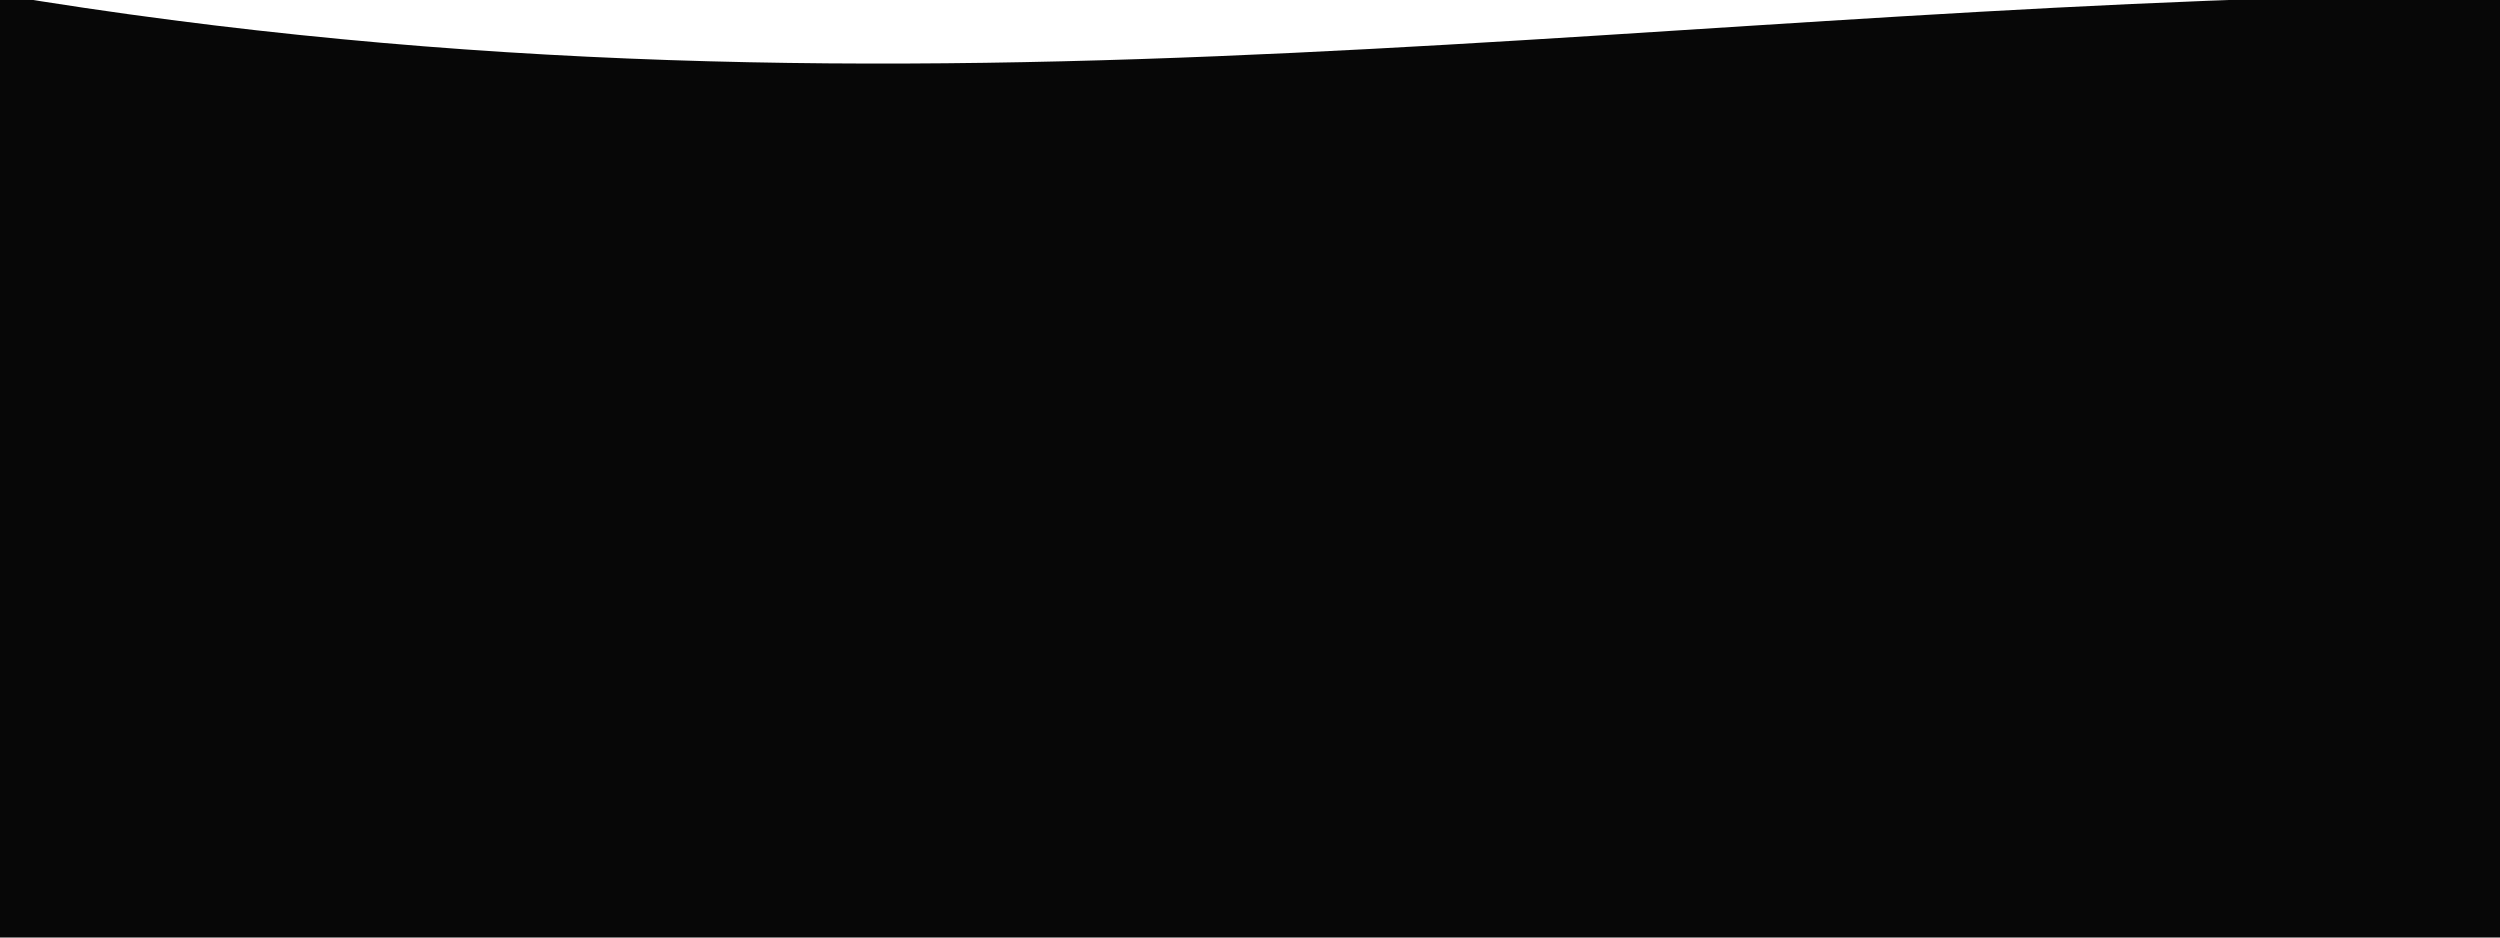
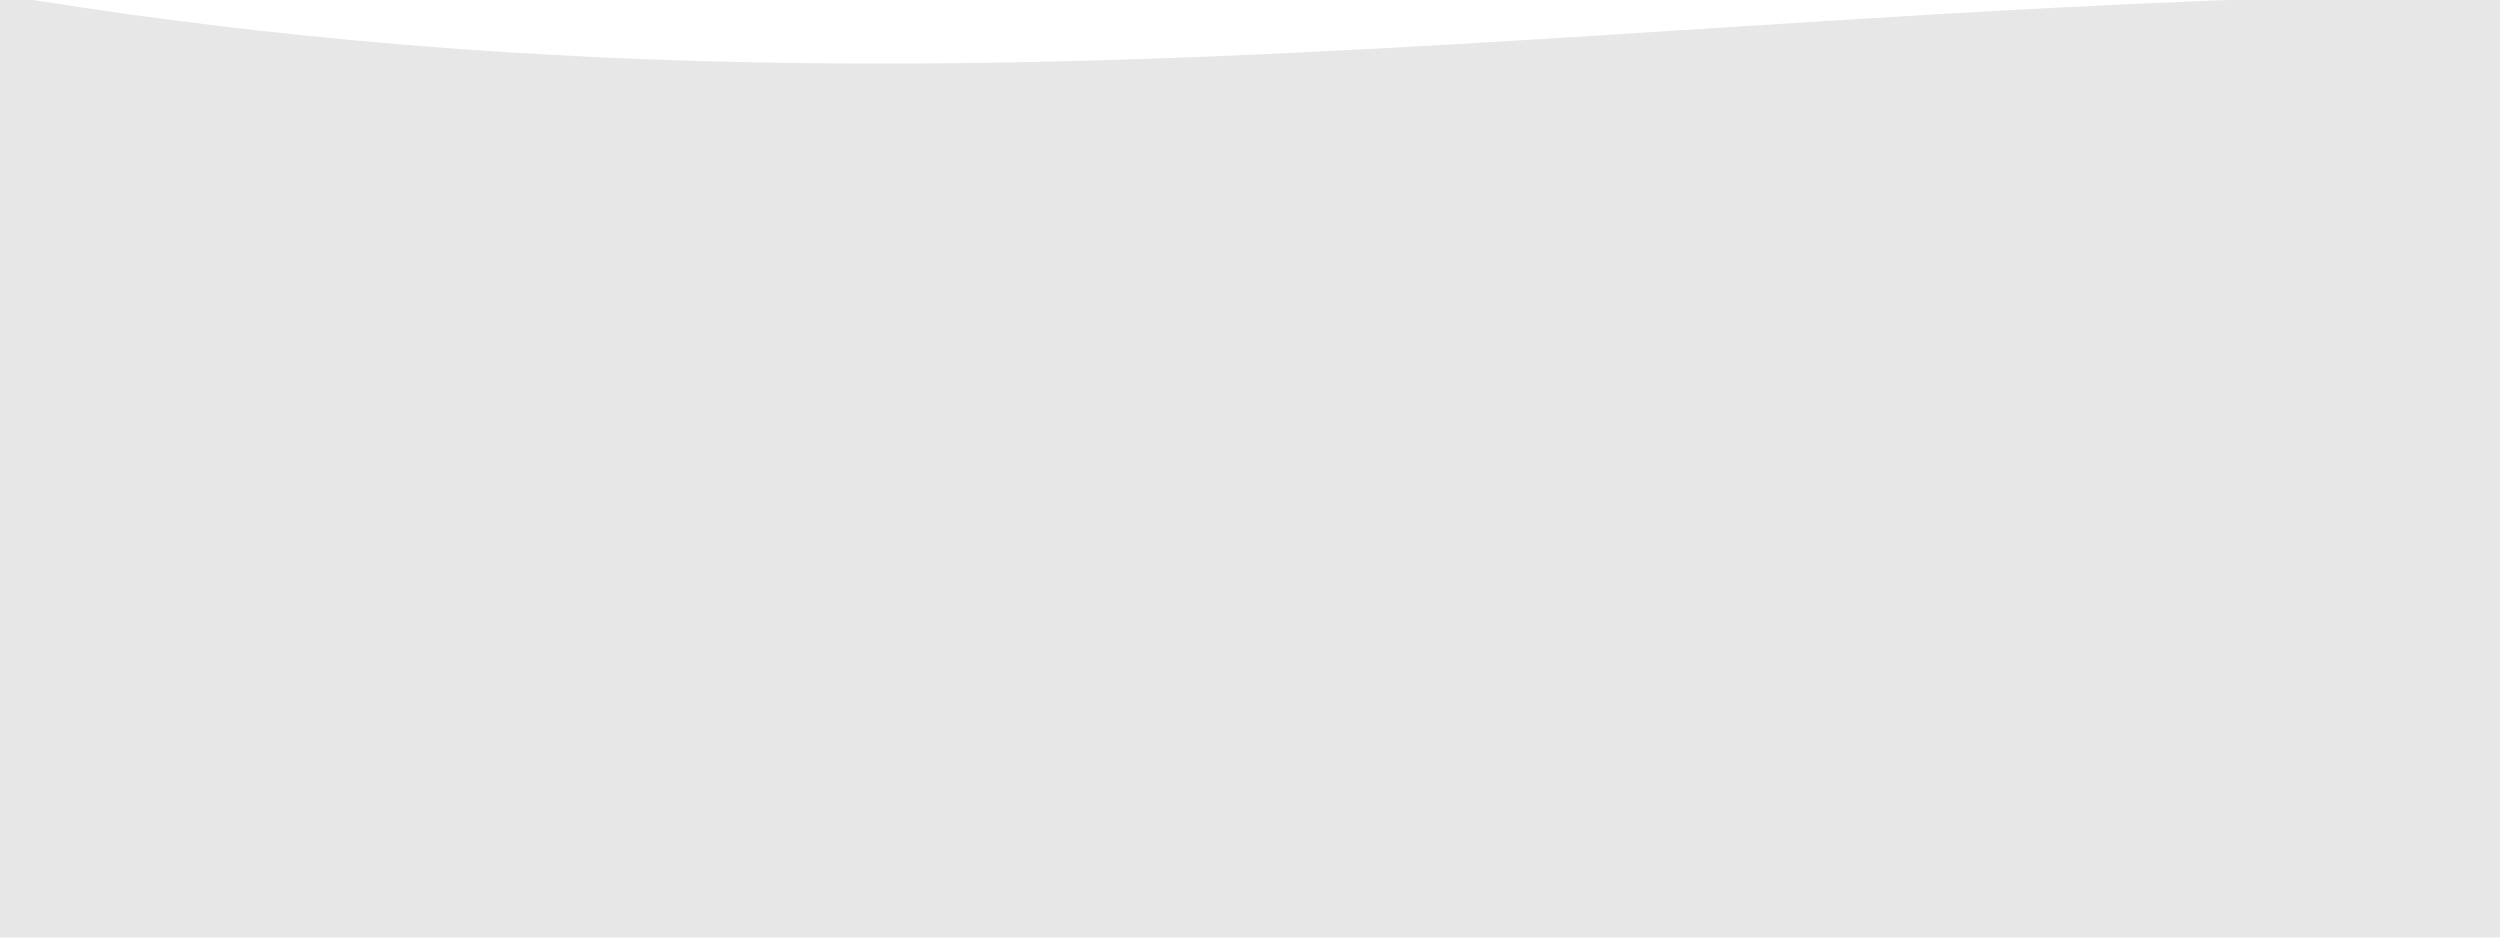
<svg xmlns="http://www.w3.org/2000/svg" width="800" height="300" viewBox="0 0 211.667 79.375" version="1.1" id="svg10812">
  <defs id="defs10806" />
  <g id="layer1" transform="translate(0,-217.625)" style="opacity:0.97">
-     <path style="opacity:1;fill:#000000;fill-opacity:1;stroke:#cddc39;stroke-width:0;stroke-linecap:round;stroke-miterlimit:4;stroke-dasharray:none;stroke-opacity:0.588;paint-order:stroke fill markers" d="m -0.142,217.145 c 79.119,13.181 142.267,0.023 213.403,0 v 79.855 H -0.142 Z" id="rect11363" />
+     <path style="opacity:1;fill:#e6e6e6;fill-opacity:1;stroke:#cddc39;stroke-width:0;stroke-linecap:round;stroke-miterlimit:4;stroke-dasharray:none;stroke-opacity:0.588;paint-order:stroke fill markers" d="m -0.142,217.145 c 79.119,13.181 142.267,0.023 213.403,0 v 79.855 H -0.142 Z" id="rect11363" />
  </g>
</svg>
